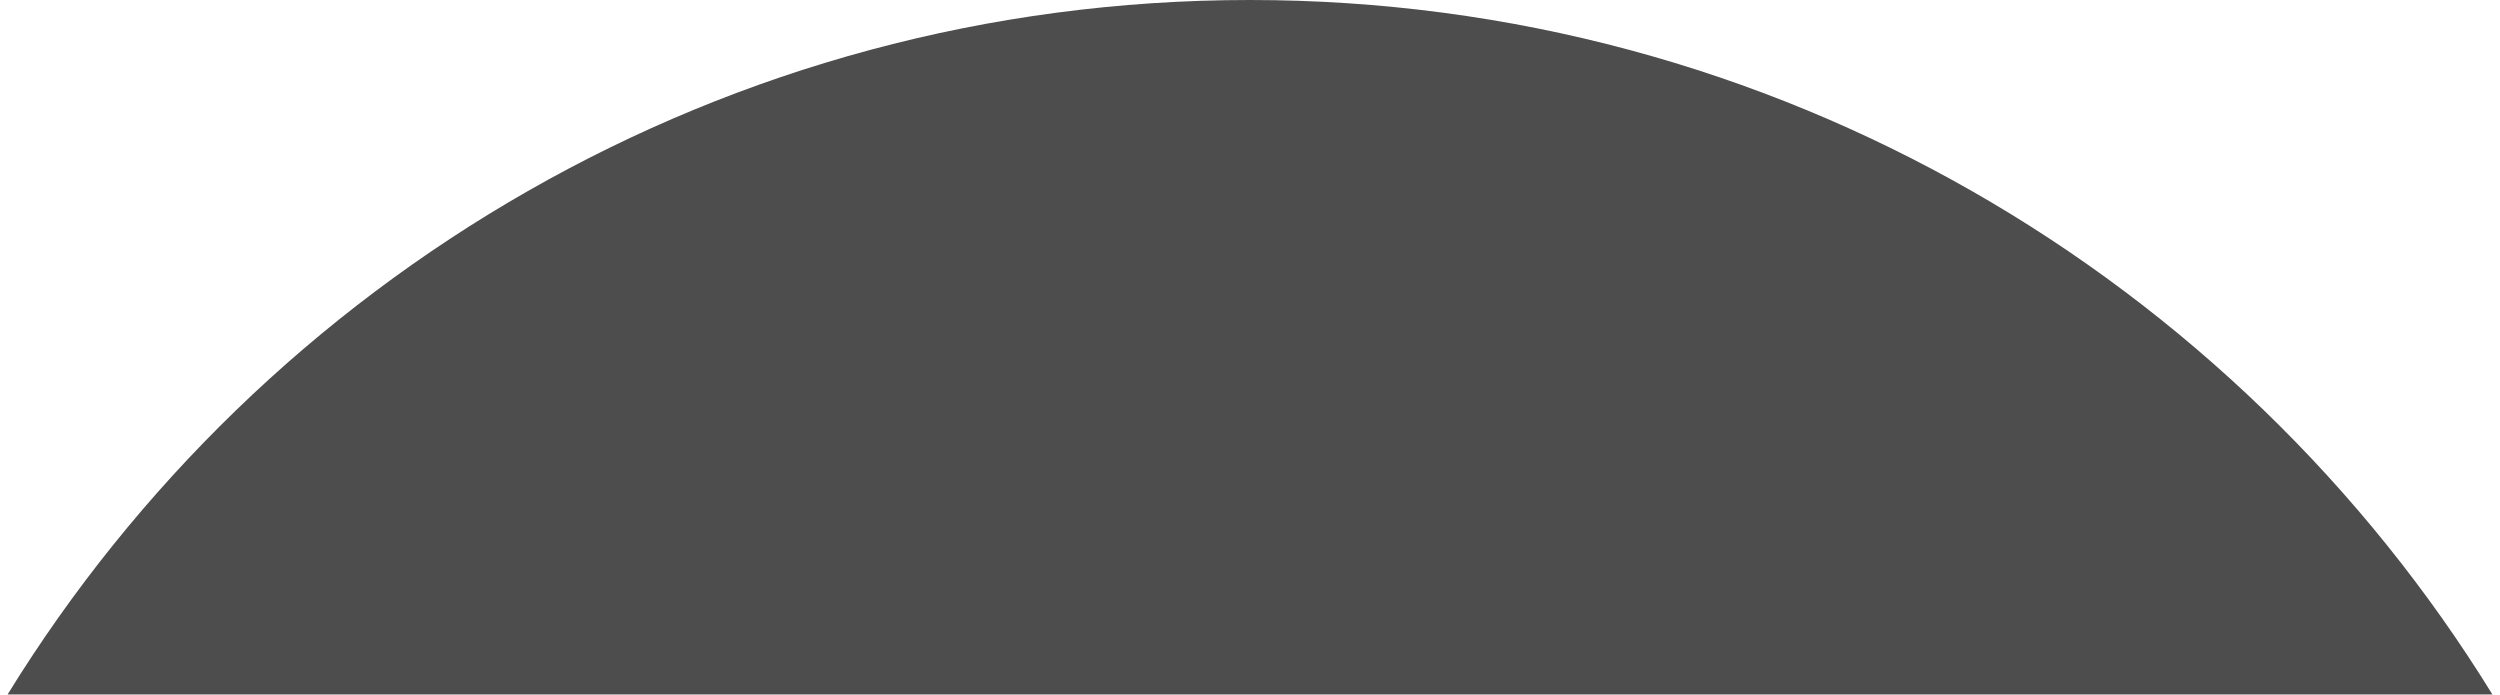
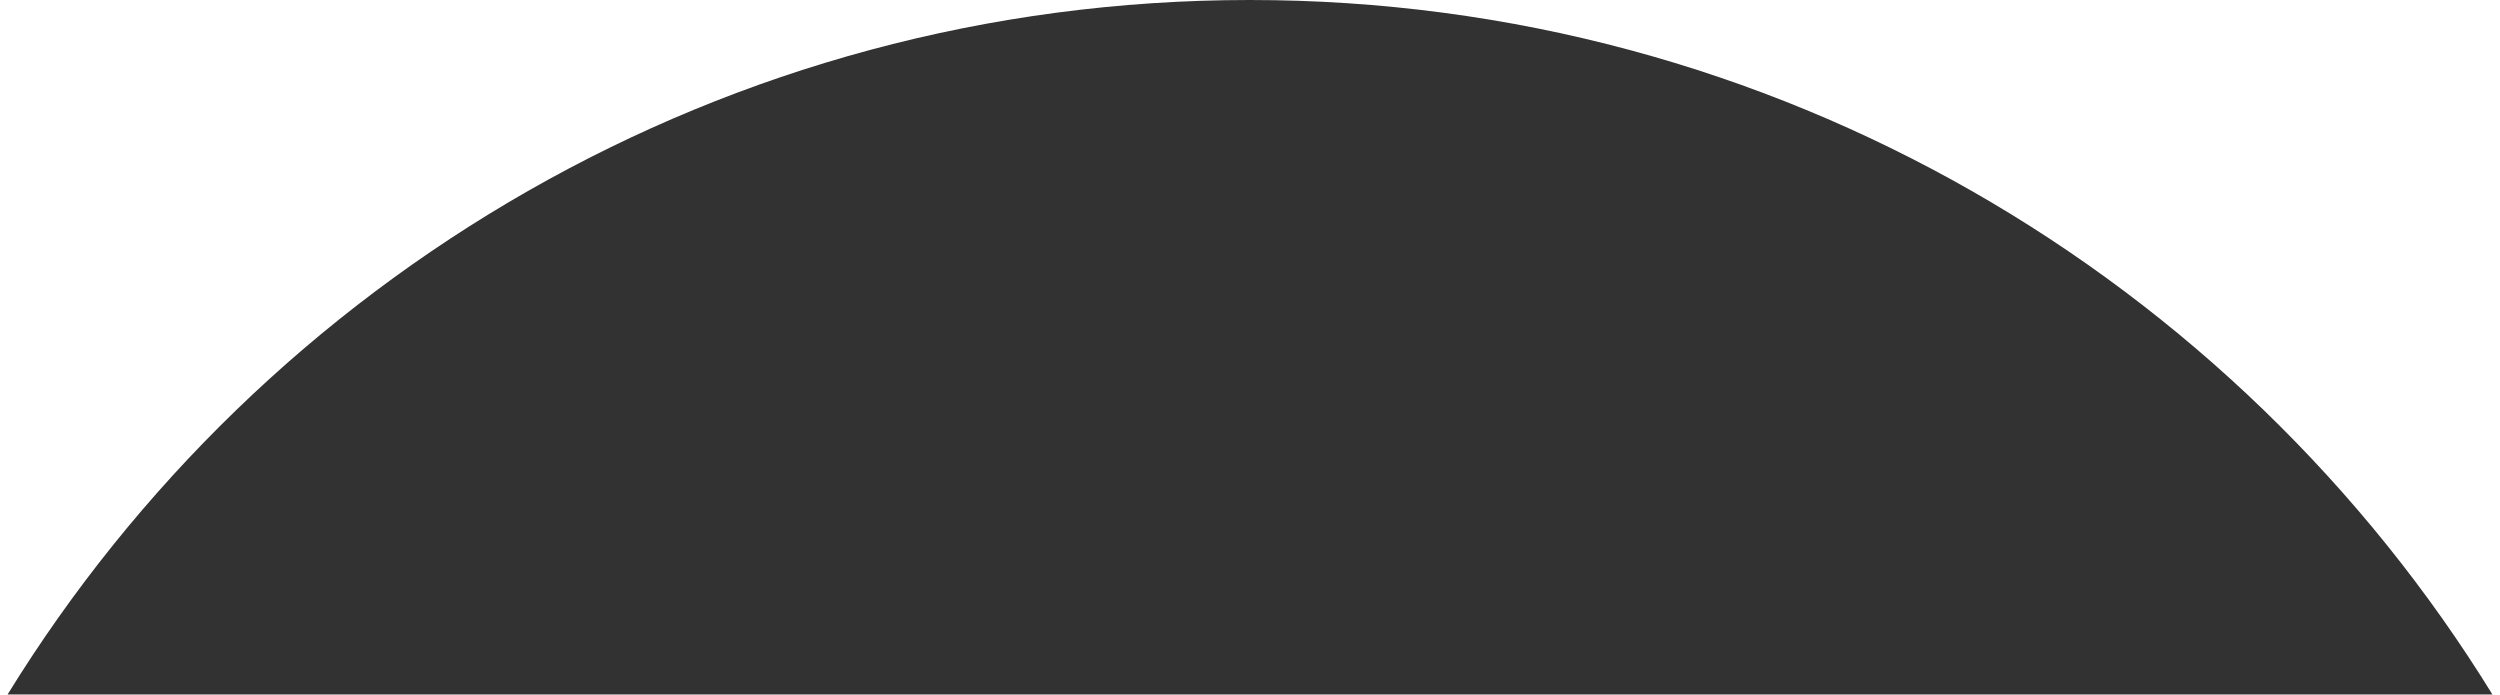
- <svg xmlns="http://www.w3.org/2000/svg" version="1.1" id="svg2" height="50" width="180">
+ <svg xmlns="http://www.w3.org/2000/svg" width="180" height="50" id="svg2" version="1.1">
  <defs id="defs4" />
-   <g transform="translate(0,-1002.362)" id="layer1">
-     <path id="path3478-4-5" d="m 89.984,1002.362 c -37.821,0 -70.953,20.003 -89.437,50 l 178.906,0 c -18.485,-29.997 -51.648,-50 -89.469,-50 z" style="fill:#4d4d4d;fill-opacity:1;stroke:none" />
+   <g id="layer1" transform="translate(0,-1002.362)">
+     <path style="fill:#323232;fill-opacity:1;stroke:none" d="m 89.984,1002.362 c -37.821,0 -70.953,20.003 -89.437,50 l 178.906,0 c -18.485,-29.997 -51.648,-50 -89.469,-50 z" id="path3478-4-5" />
  </g>
</svg>
